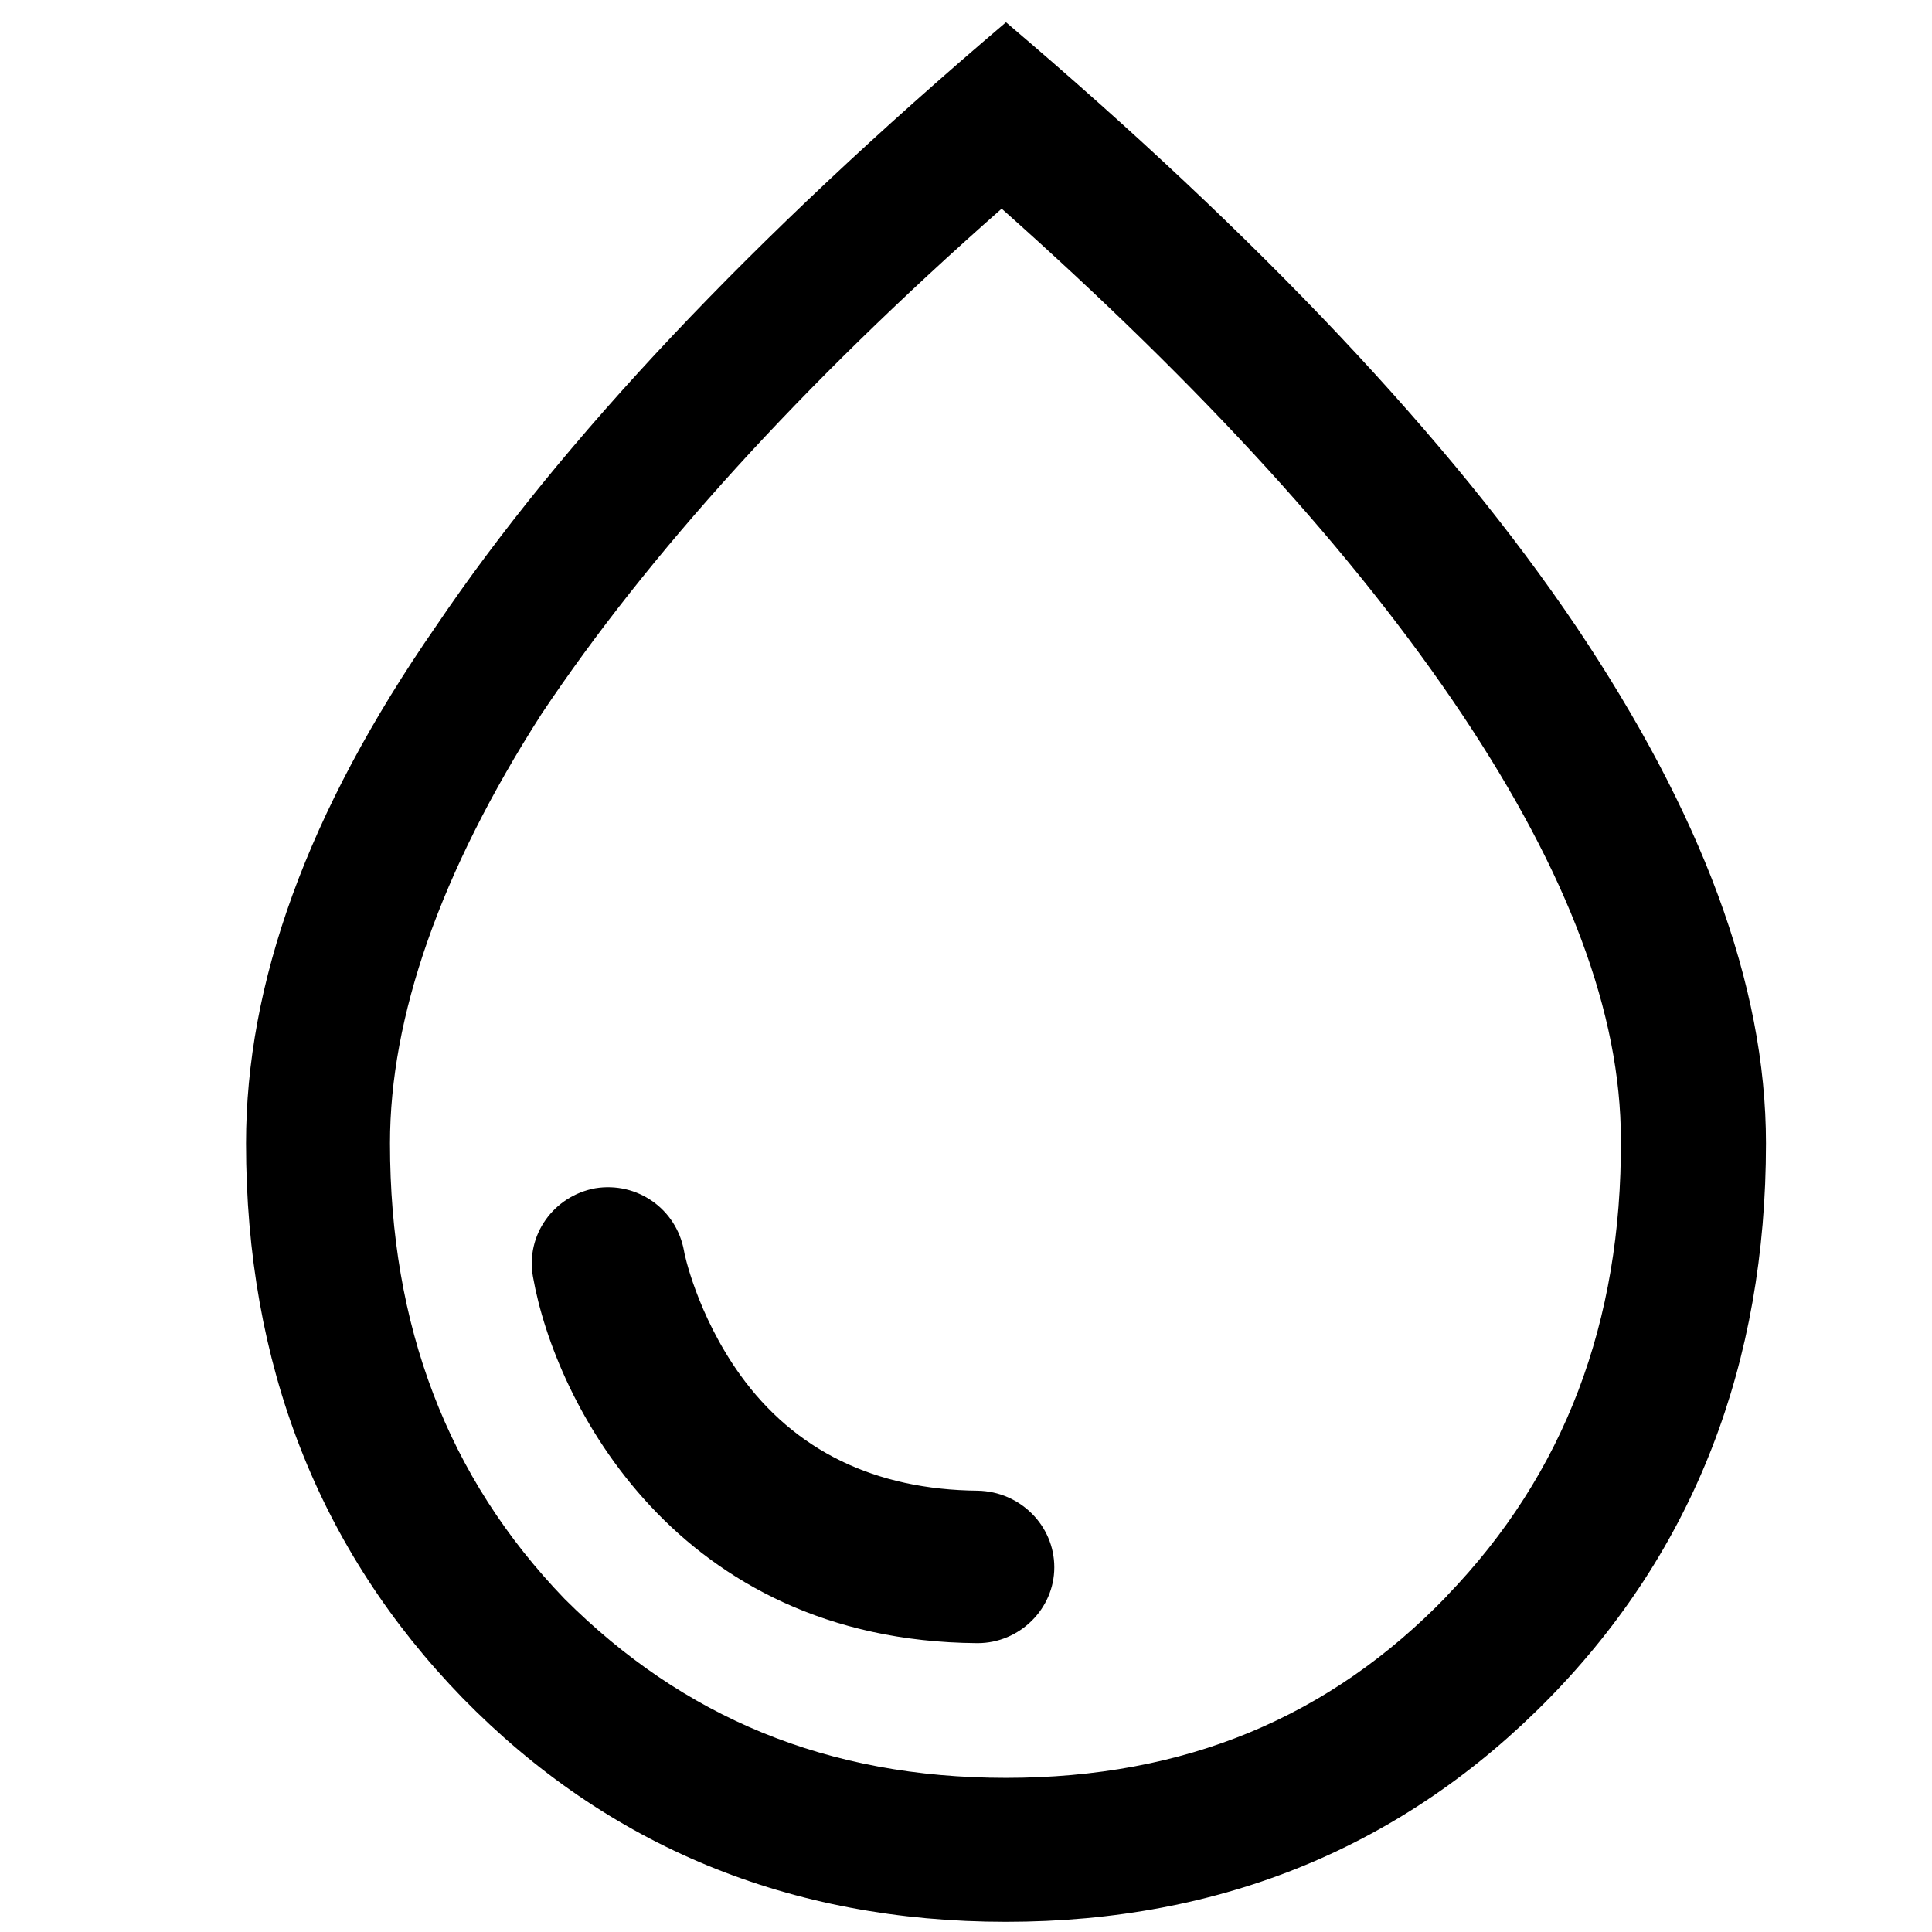
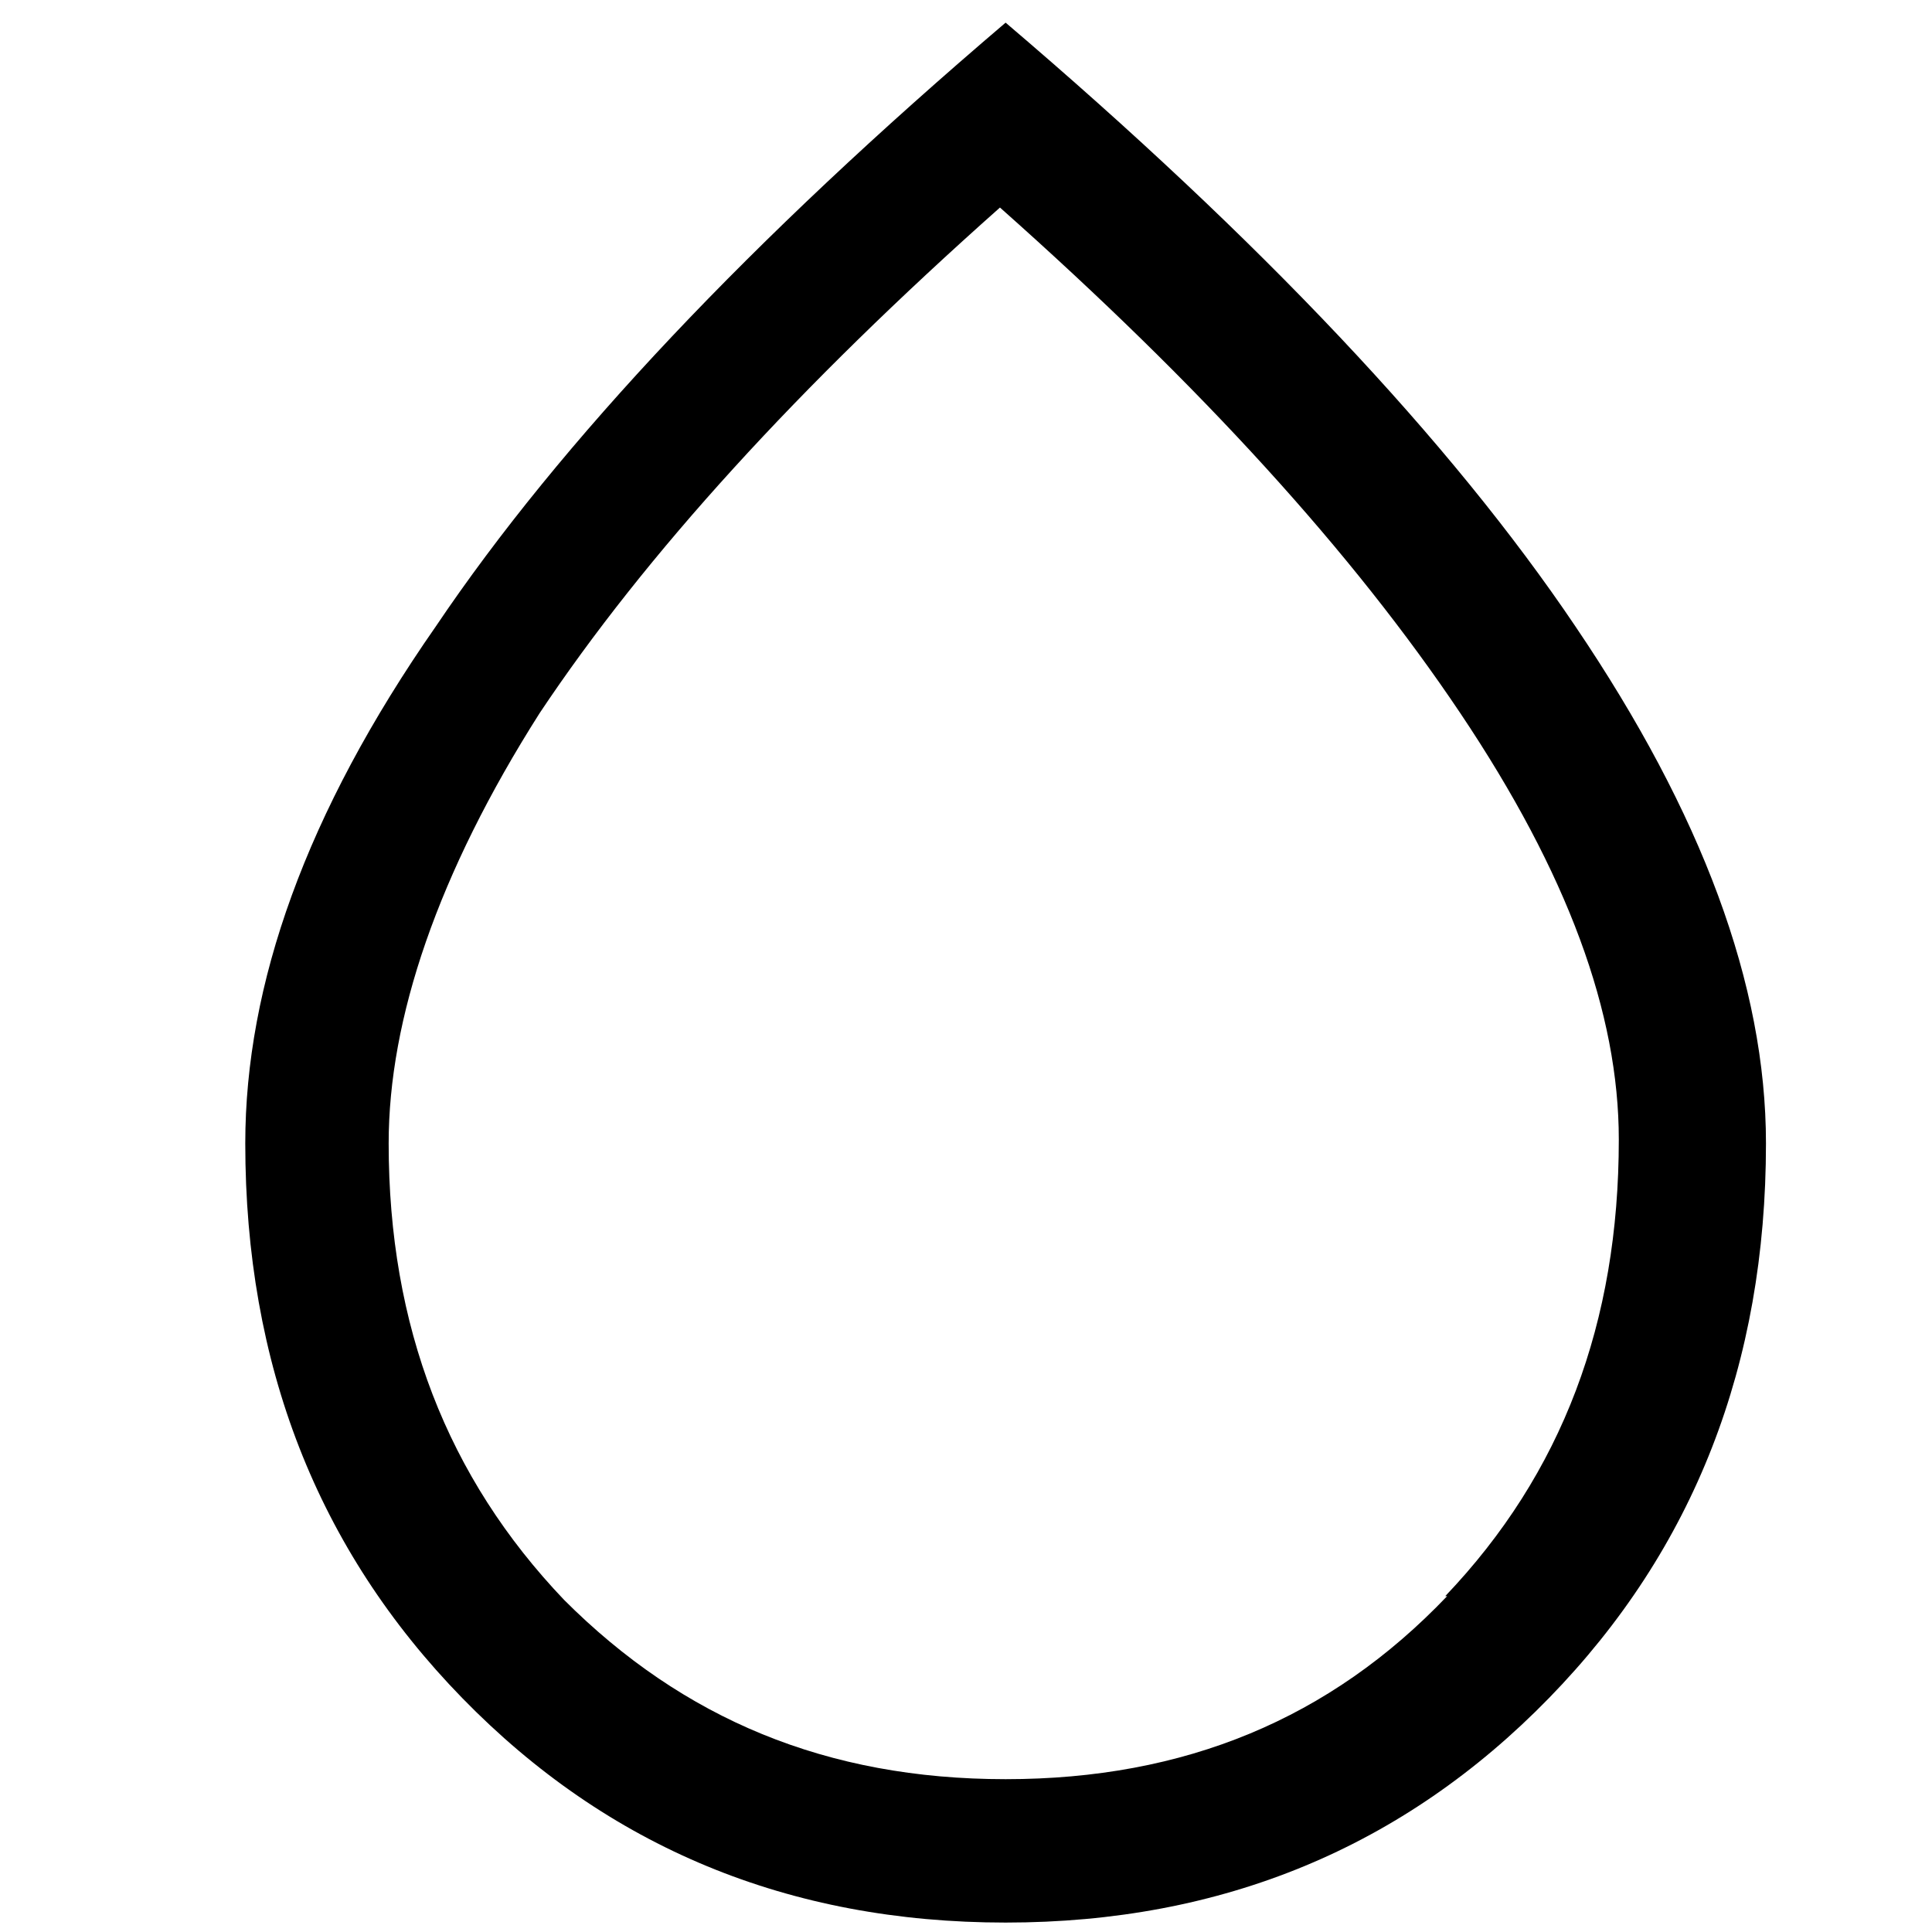
- <svg xmlns="http://www.w3.org/2000/svg" viewBox="0 0 10240 10240">
-   <path d=" M8353 3319 c-664-984-1671-2054-3021-3201 -1350 1147-2357 2217-3021 3201 -686 989-1007 1896-1007 2741 c0 1169 384 2154 1147 2939 c768 786 1734 1187 2881 1187 s2113-402 2881-1187 c768-786 1147-1774 1147-2939 c0-844-343-1752-1007-2741 z m-682 5138 c-623 646-1391 966-2339 966 s-1711-321-2339-948 c-623-646-926-1449-926-2416 c0-664 262-1431 804-2276 c564-844 1368-1734 2438-2677 c1066 948 1874 1833 2438 2677 s844 1589 844 2258 c5 966-298 1770-921 2416 z m-2488-556 c-546-5-971-212-1260-614 -230-321-298-650-298-659 -41-221-248-366-470-330 -221 41-370 248-330 470 c117 664 759 1928 2352 1941 h5 c221 0 406-181 406-402 s-181-402-406-406 z" />
+ <svg xmlns="http://www.w3.org/2000/svg" viewBox="0 0 1024 1024">
+   <path d=" M835 332 c-66-98-167-205-302-320 -135 115-236 222-302 320 -69 99-101 190-101 274 c0 117 38 215 115 294 c77 79 173 119 288 119 s211-40 288-119 c77-79 115-177 115-294 c0-84-34-175-101-274 z m-68 514 c-62 65-139 97-234 97 s-171-32-234-95 c-62-65-93-145-93-242 c0-66 26-143 80-228 c56-84 137-173 244-268 c107 95 187 183 244 268 s84 159 84 226 c0 97-30 177-92 242 z" />
</svg>
